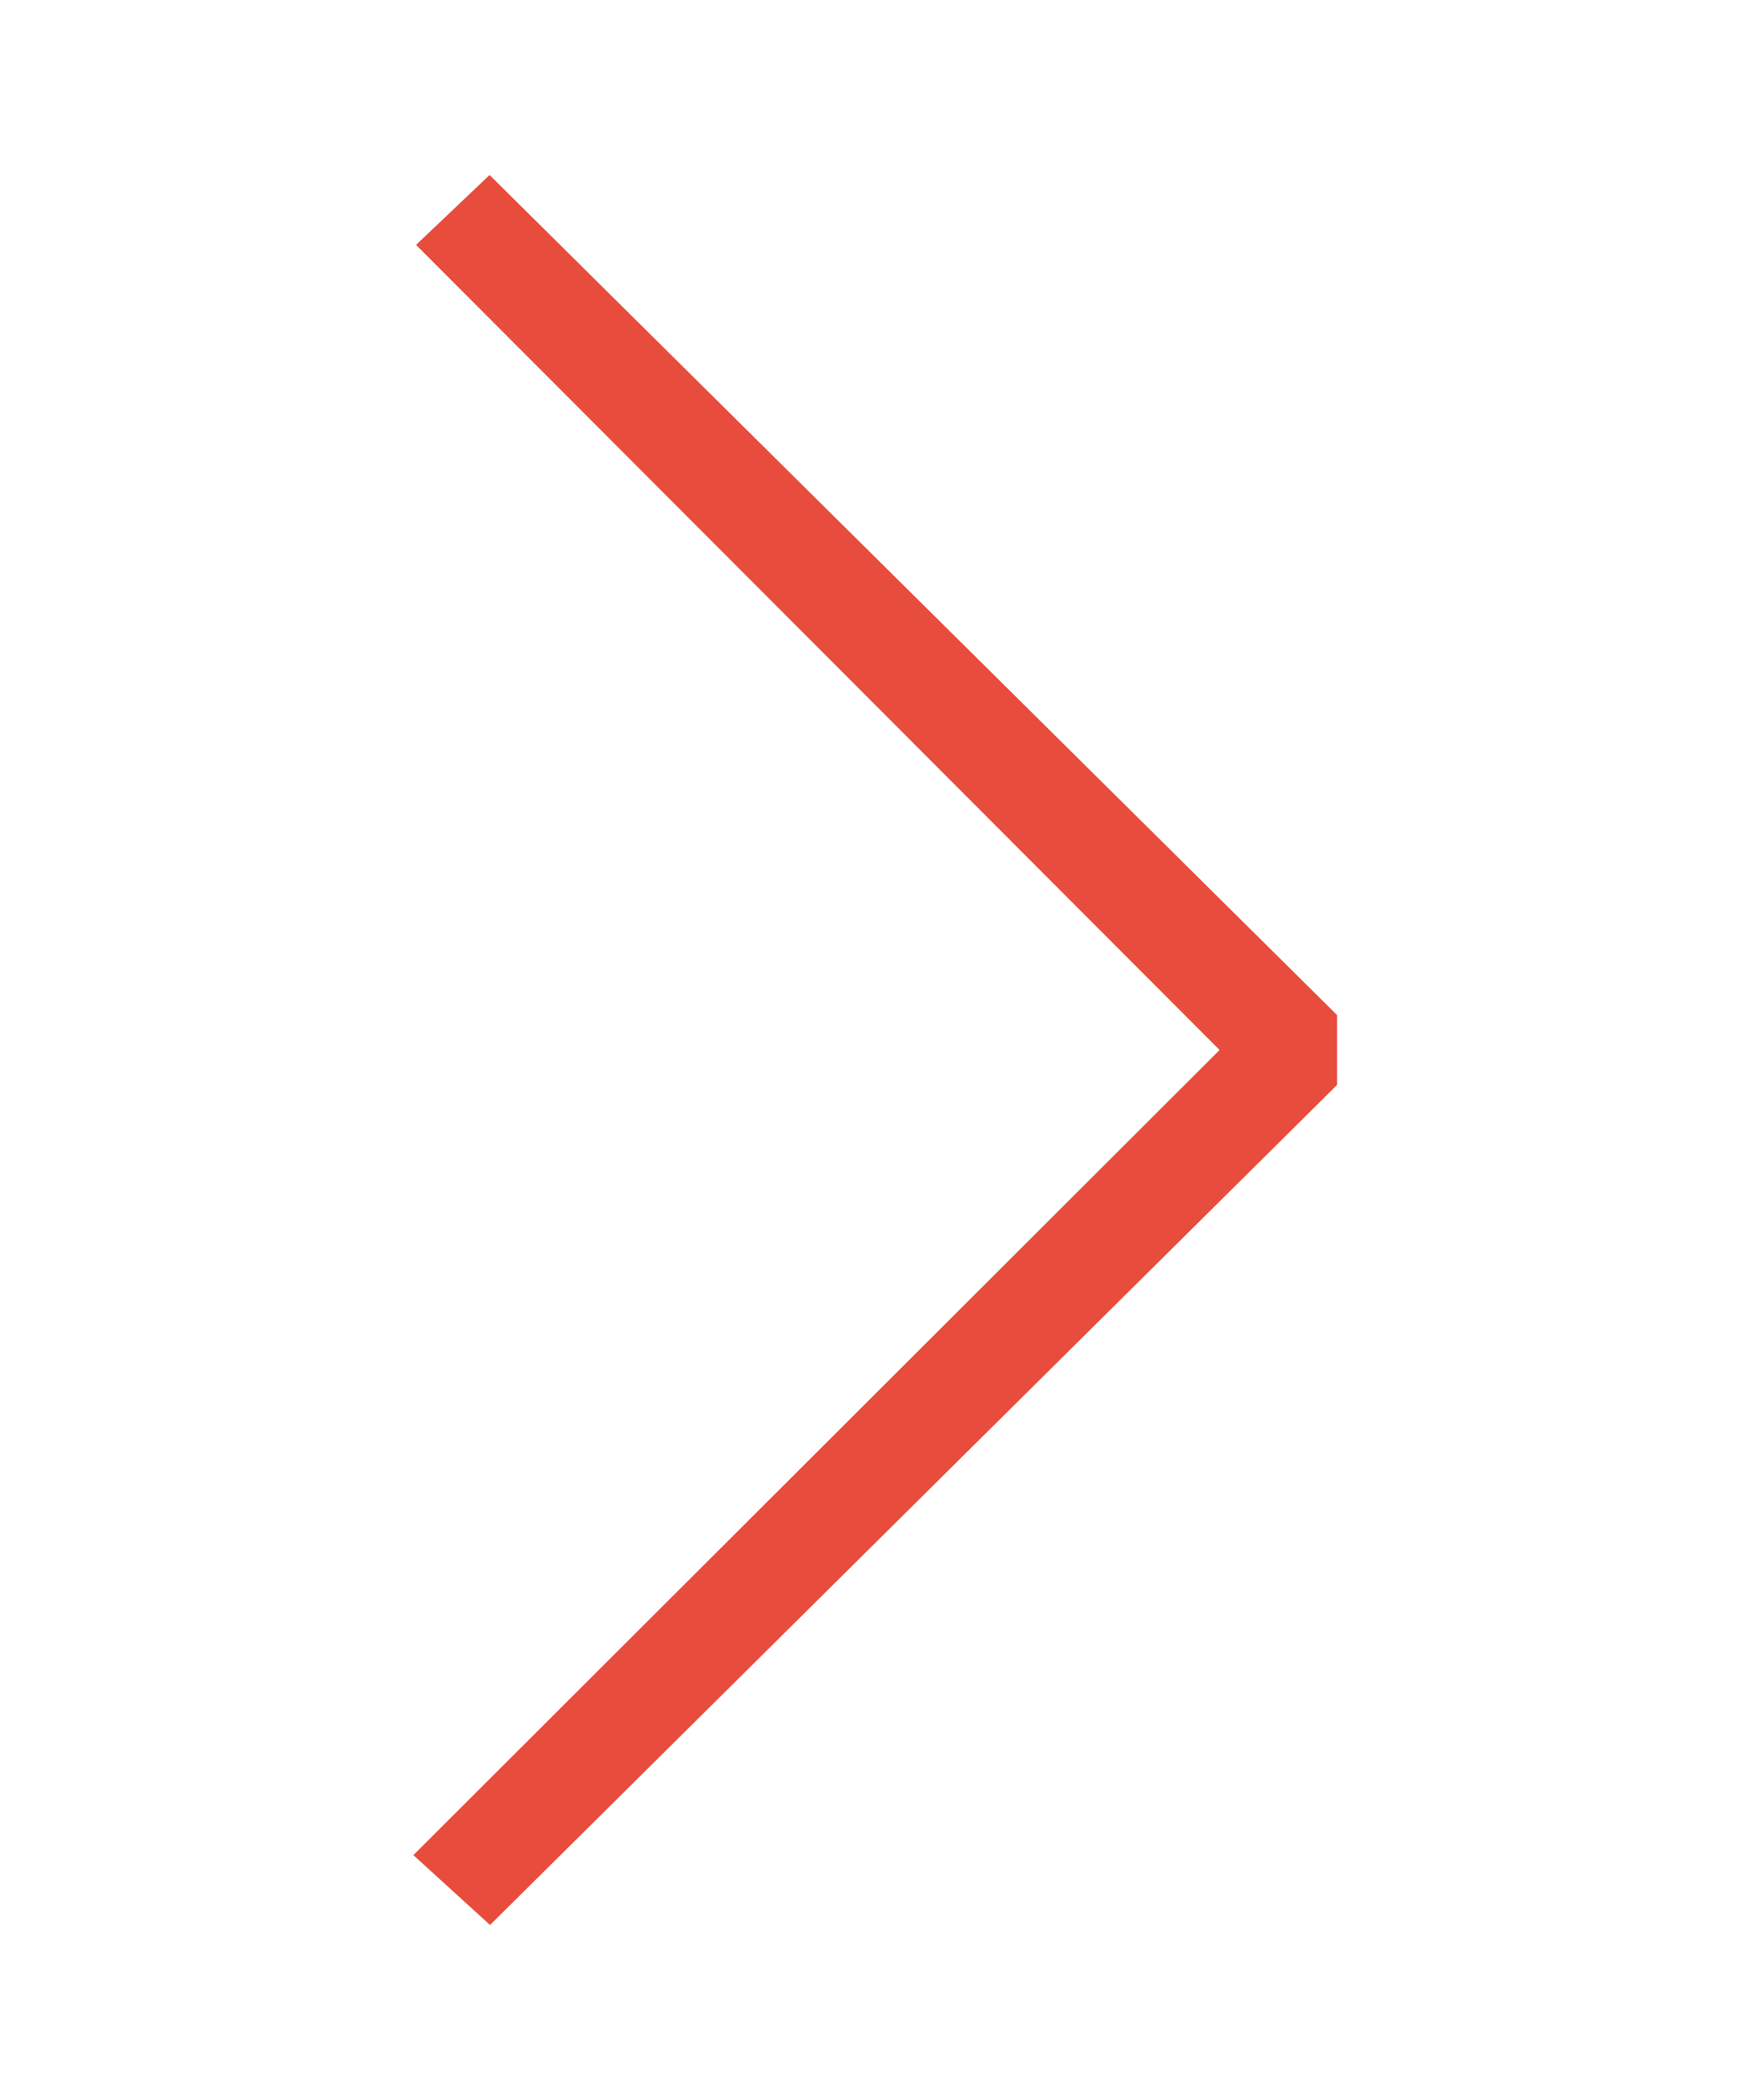
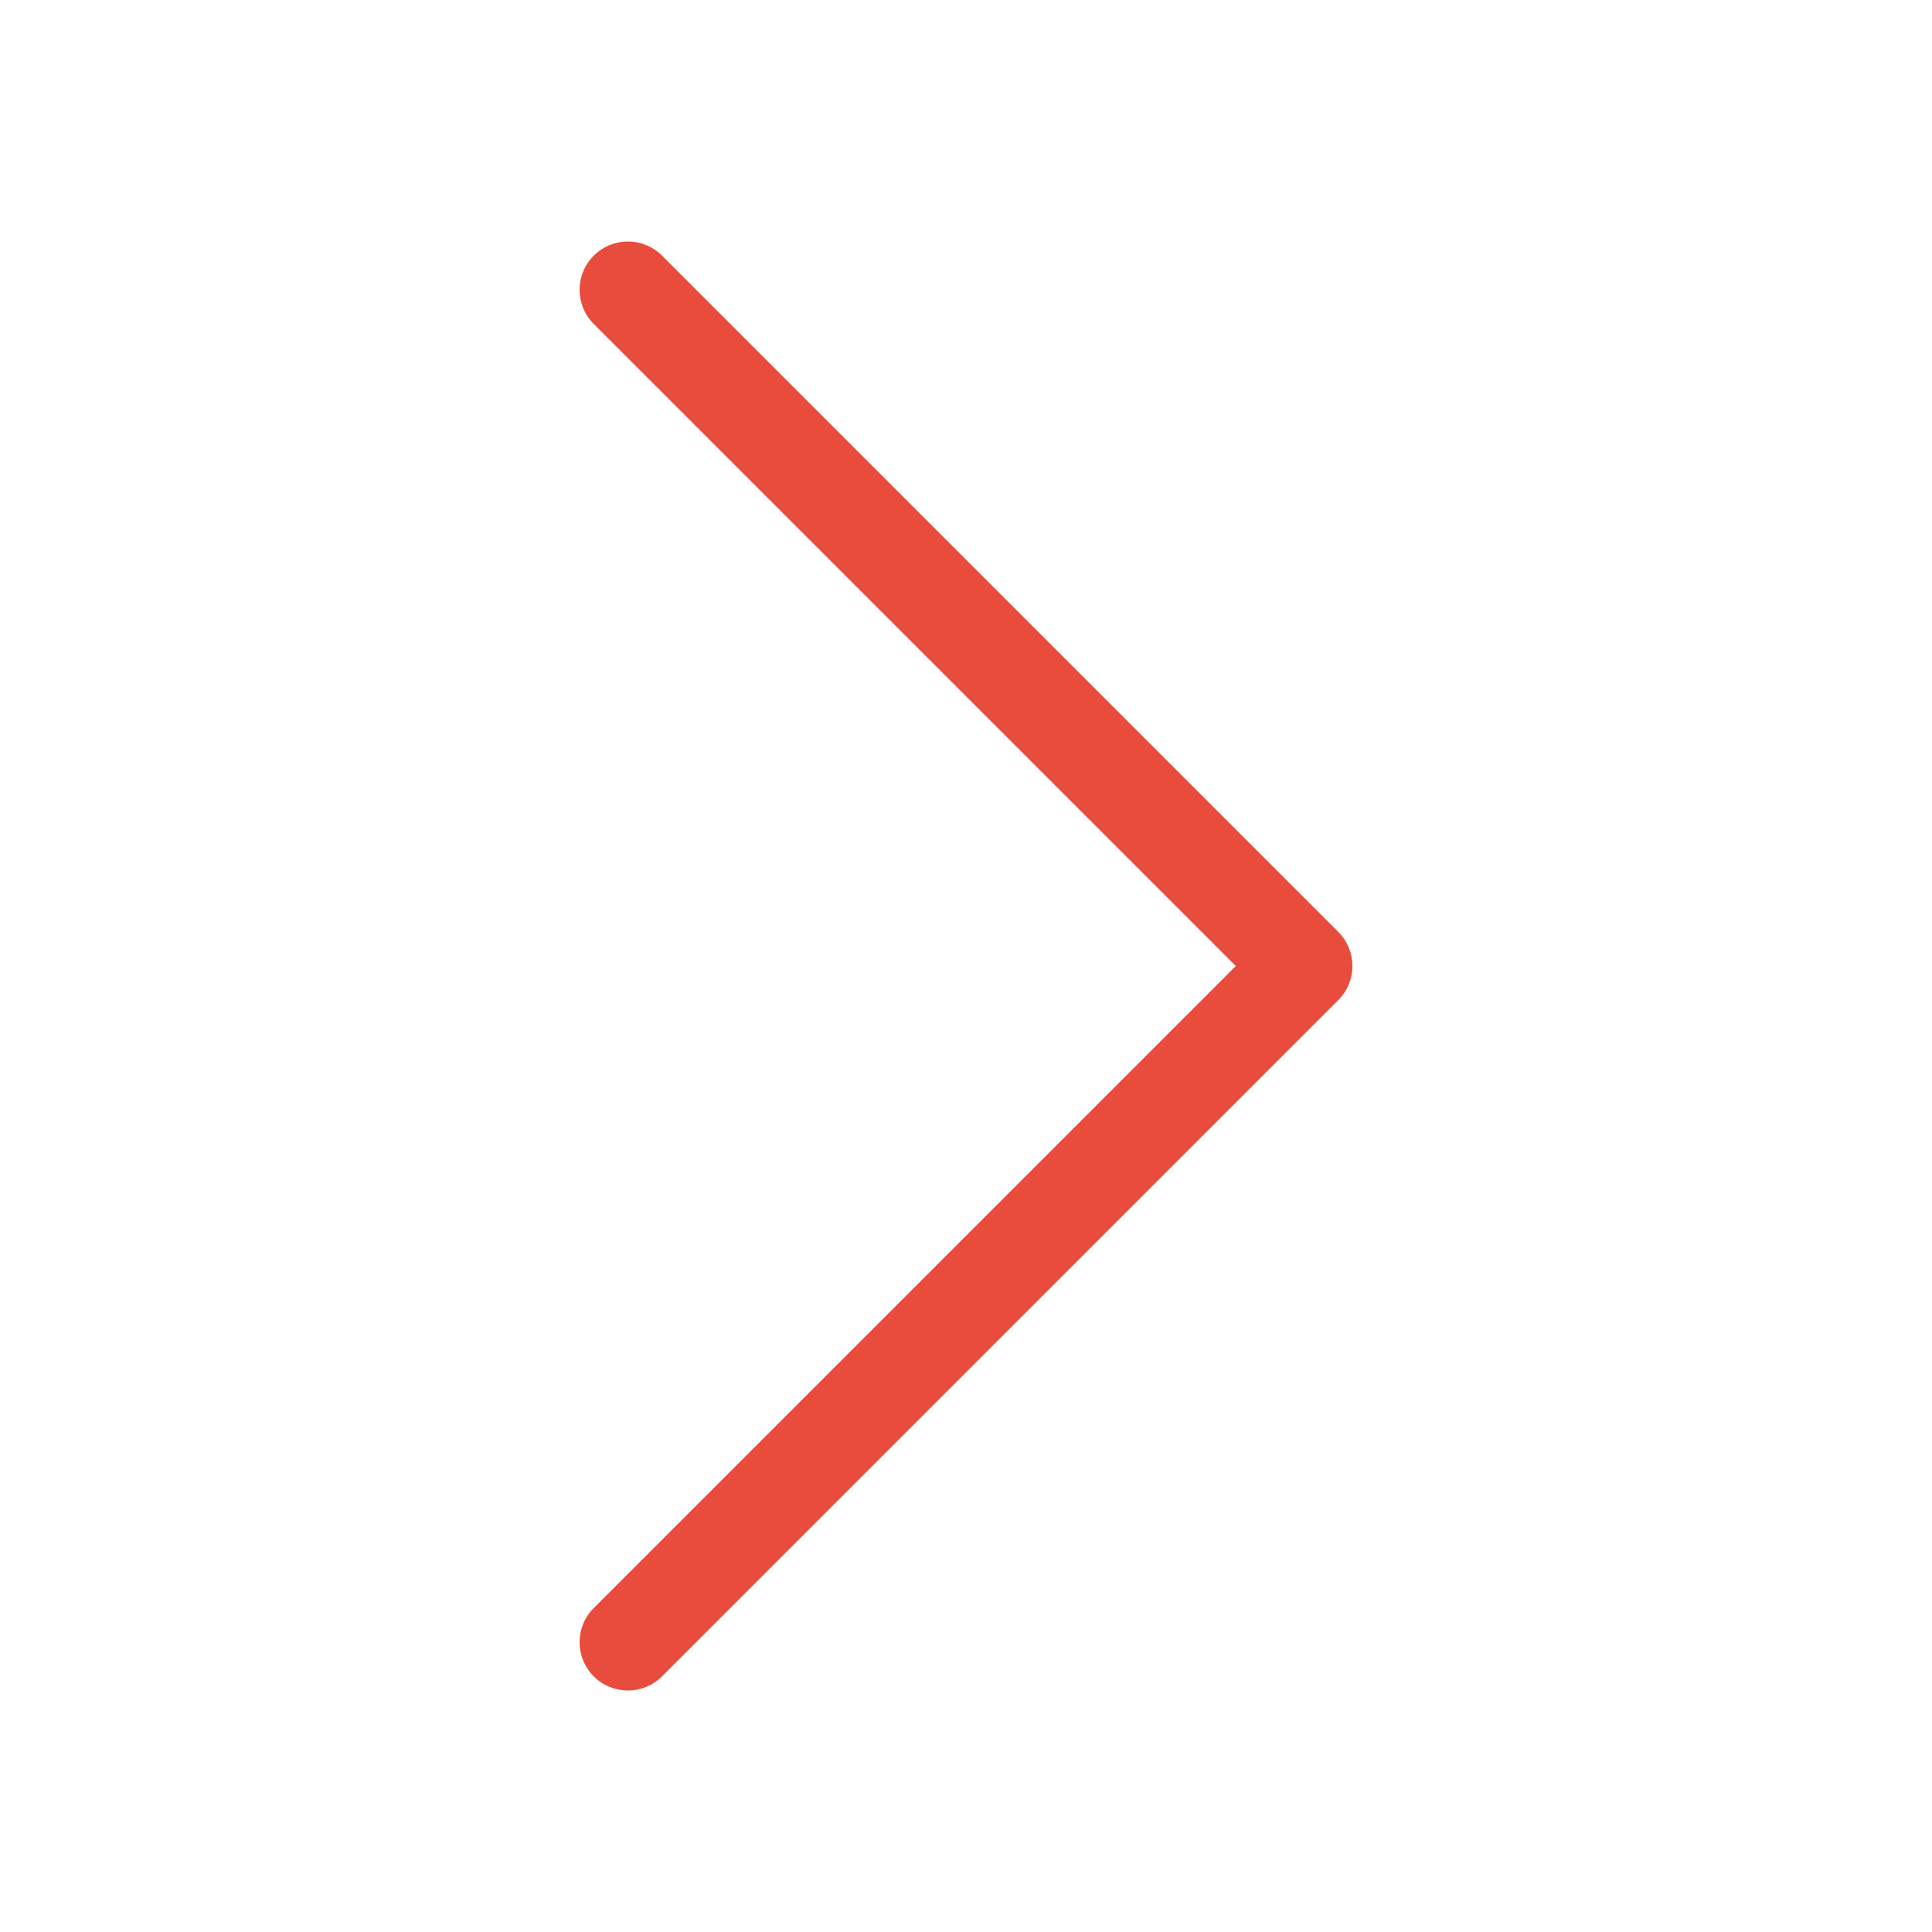
- <svg xmlns="http://www.w3.org/2000/svg" version="1.1" id="Capa_1" x="0px" y="0px" viewBox="0 0 35.414 35.414" style="fill: #e74c3c; width: 20px;     height: 24px; enable-background:new 0 0 35.414 35.414;" xml:space="preserve">
-   <g>
-     <g>
-       <polygon points="27.051,17 9.905,0 8.417,1.414 24.674,17.707 8.363,34 9.914,35.414 27.051,18.414   " />
-     </g>
-   </g>
+ <svg xmlns="http://www.w3.org/2000/svg" fill="#e74c3c" enable-background="new 0 0 256 256" id="Layer_1" version="1.1" viewBox="0 0 256 256" xml:space="preserve">
+   <path d="M76.8,217.6c0-1.637,0.625-3.274,1.875-4.524L163.75,128L78.675,42.925c-2.5-2.5-2.5-6.55,0-9.05s6.55-2.5,9.05,0  l89.601,89.6c2.5,2.5,2.5,6.551,0,9.051l-89.601,89.6c-2.5,2.5-6.55,2.5-9.05,0C77.425,220.875,76.8,219.237,76.8,217.6z" />
</svg>
